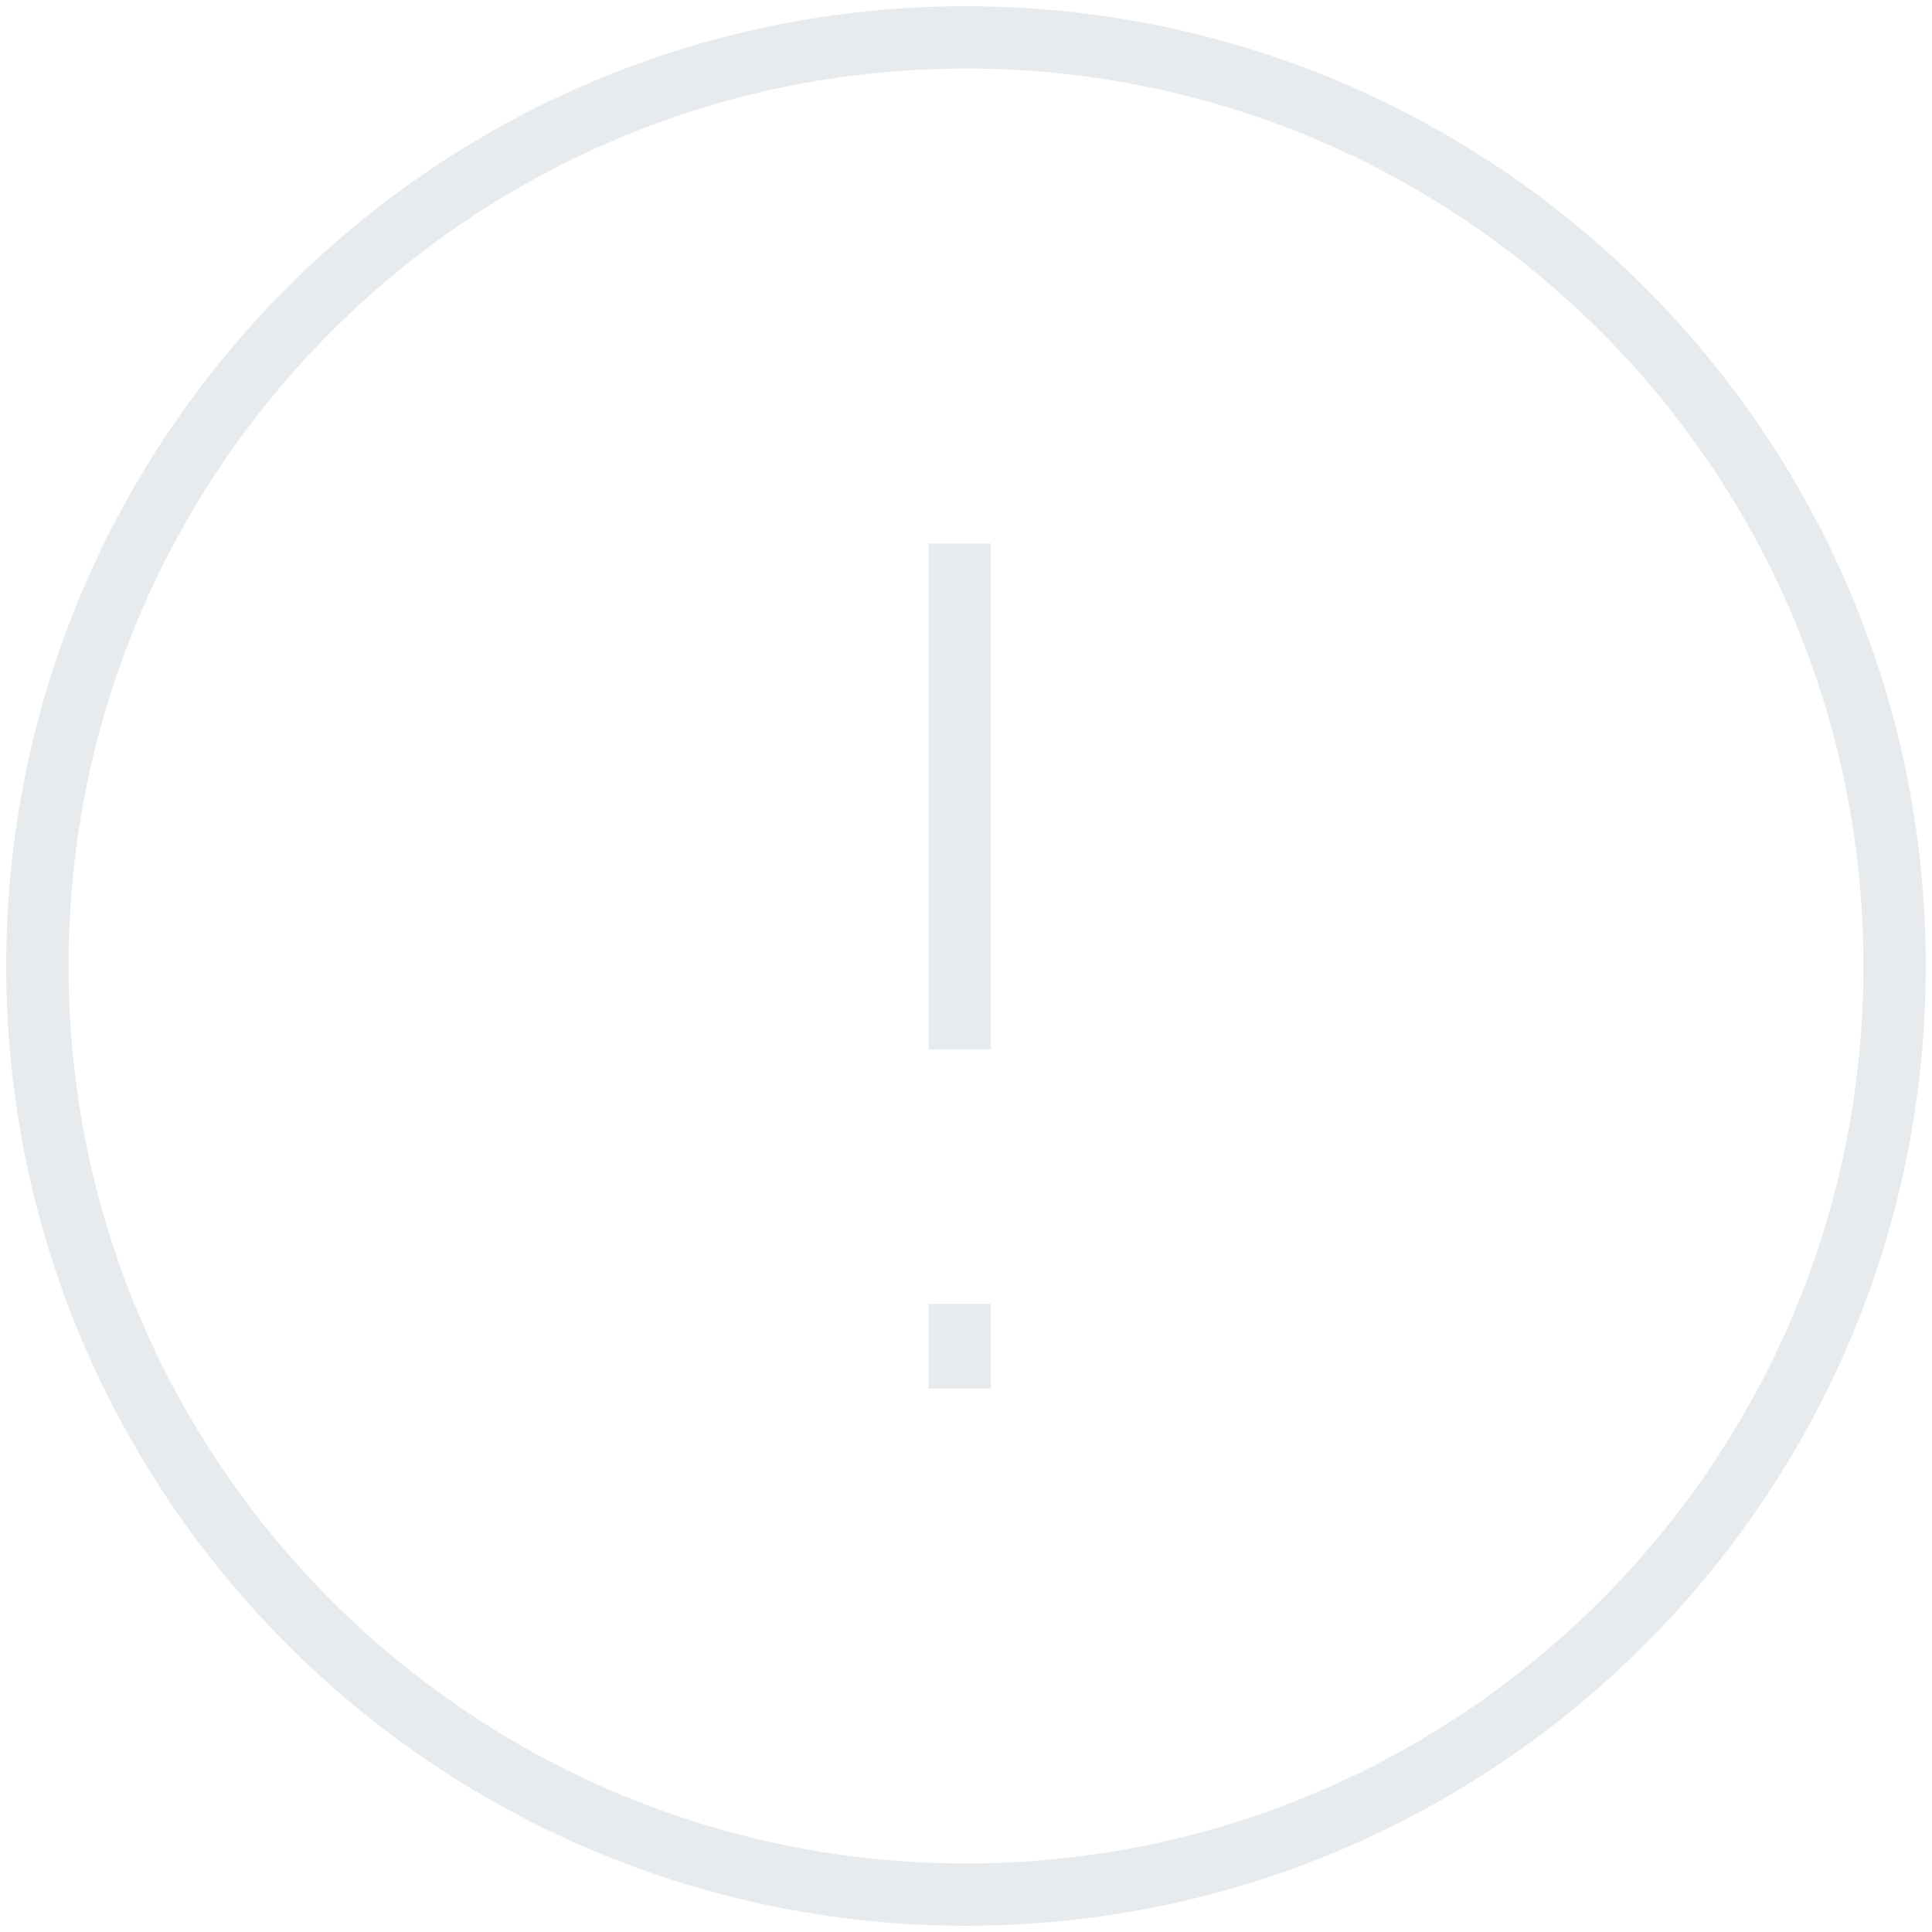
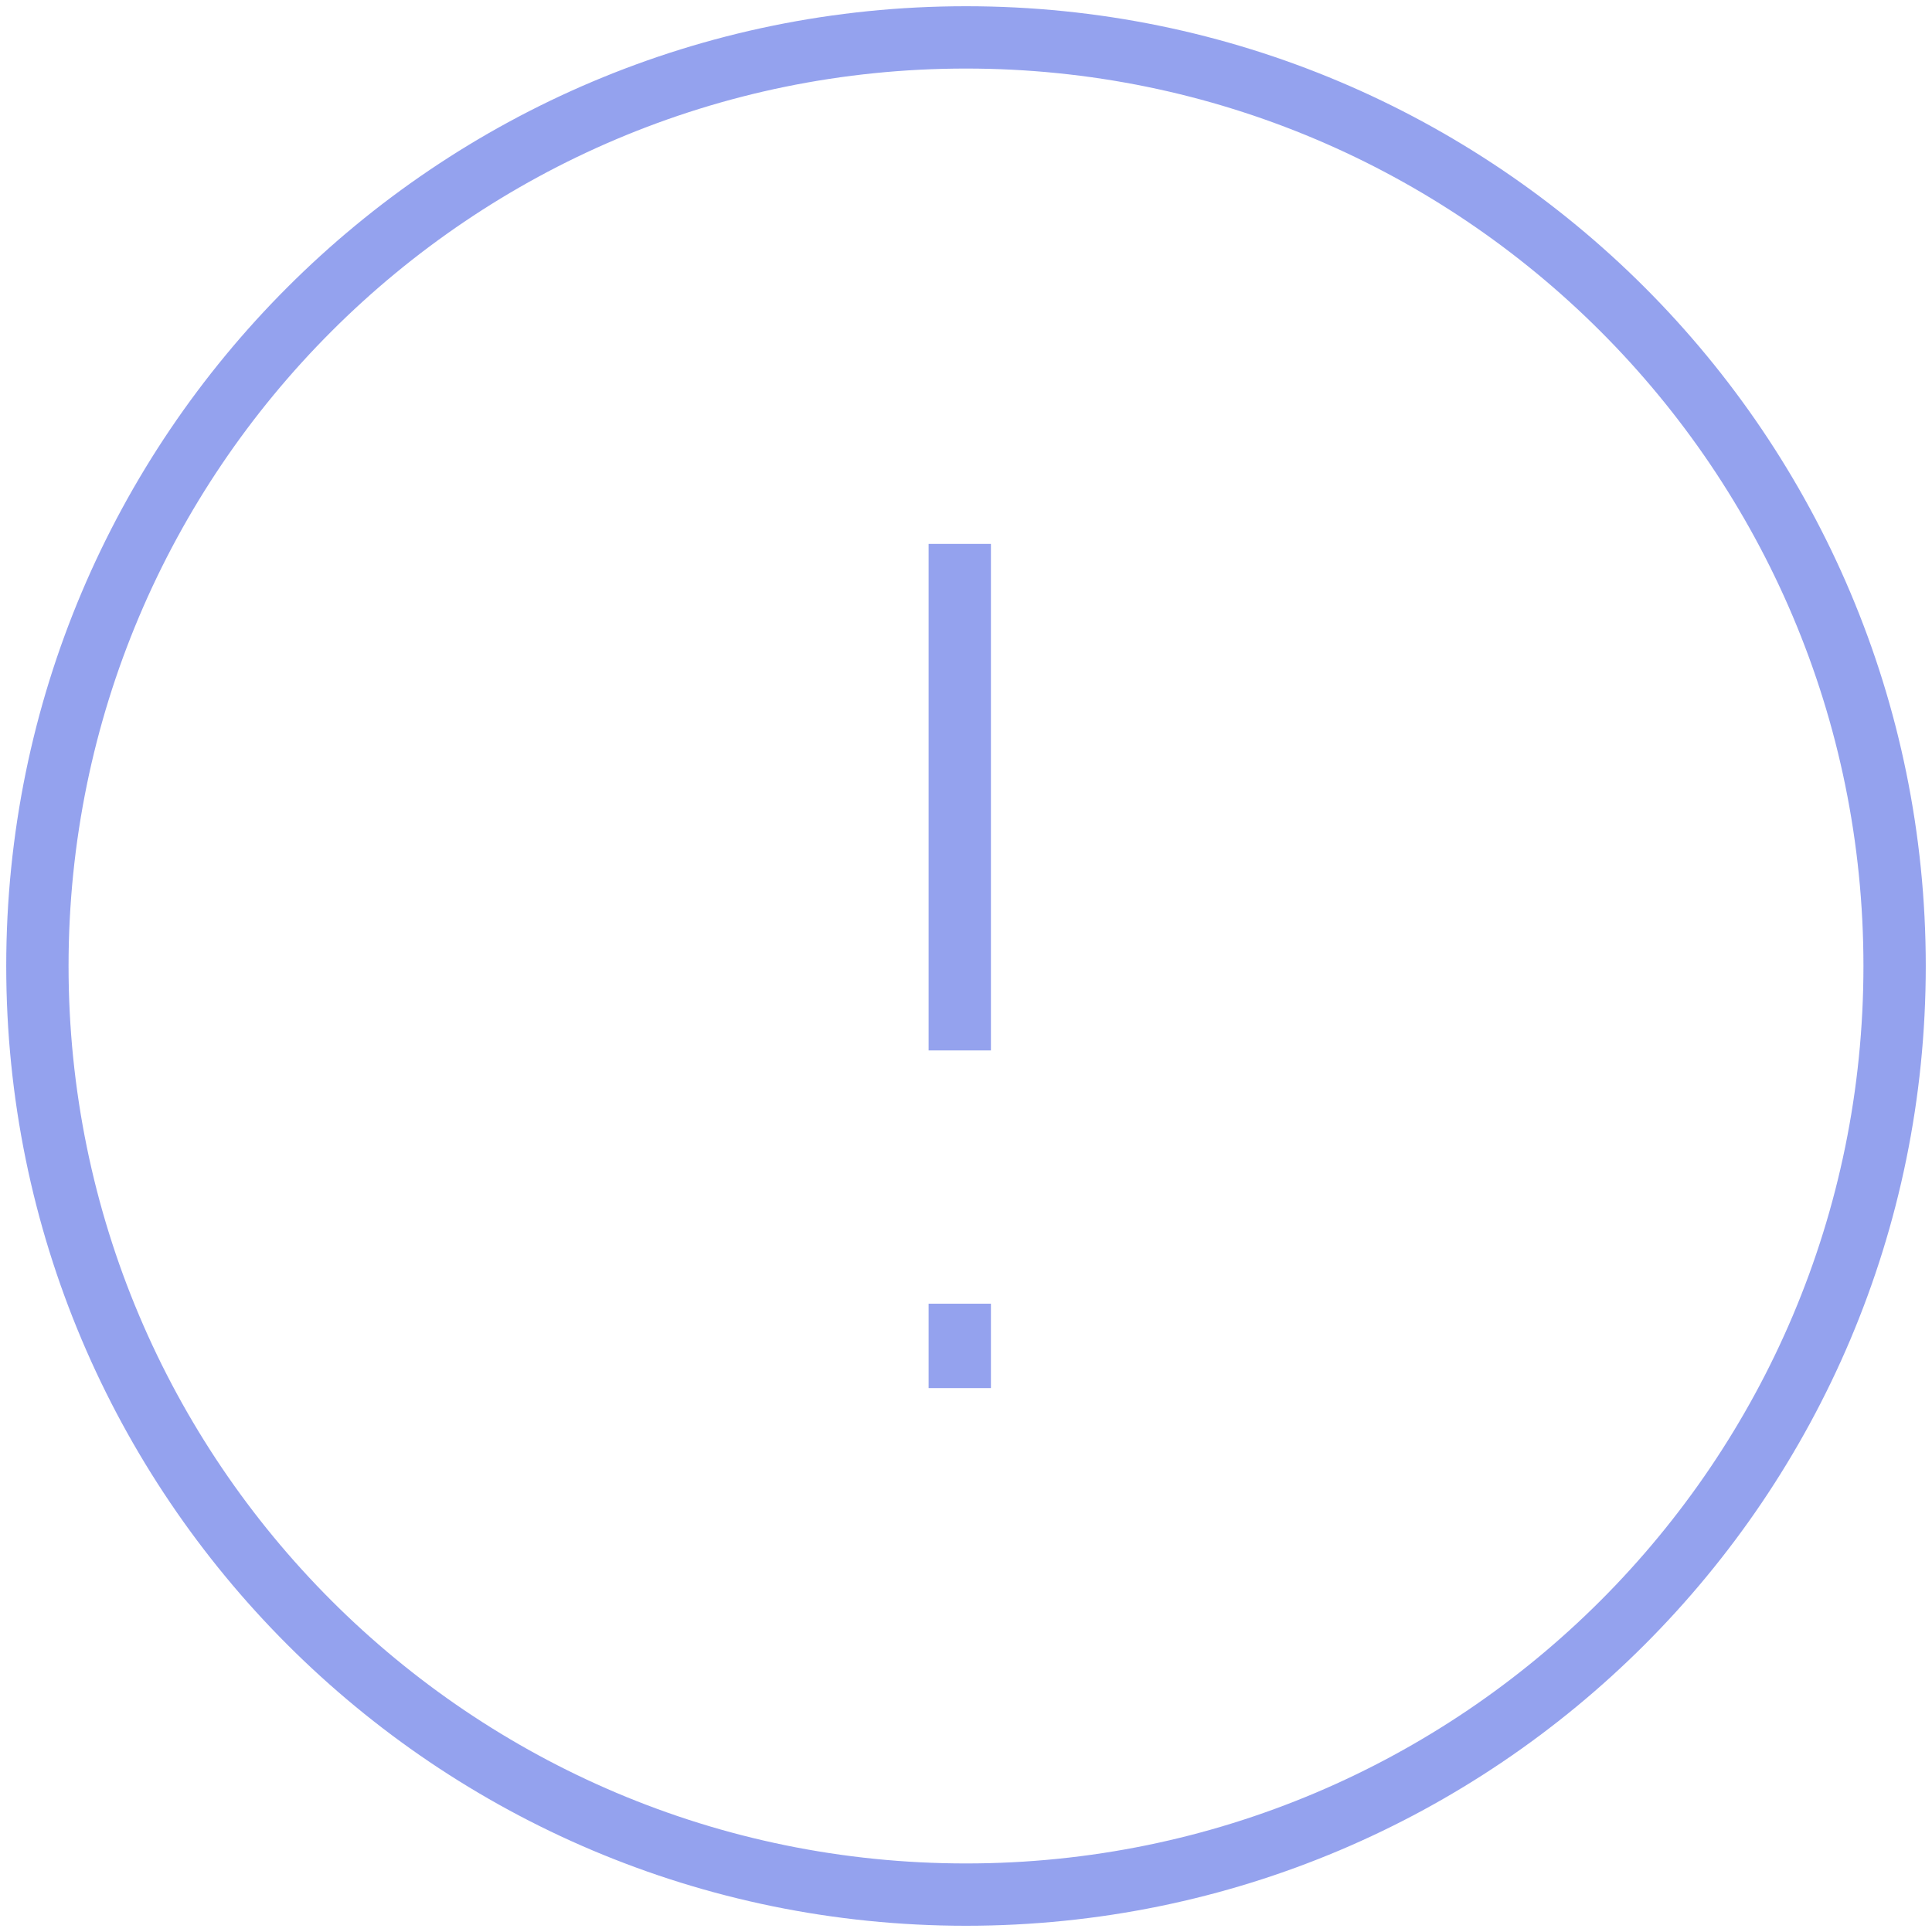
- <svg xmlns="http://www.w3.org/2000/svg" version="1.1" id="Layer_1" x="0px" y="0px" viewBox="0 0 155 155" style="enable-background:new 0 0 155 155;" xml:space="preserve">
-   <style type="text/css">
- 	.st0{opacity:0.7;}
- 	.st1{fill:none;stroke:#DEE2E6;stroke-width:5;}
- </style>
-   <g id="Onboarding" class="st0">
-     <g id="_x30_.5-_x2013_-Request-Backup" transform="translate(-112, -63)">
+ <svg xmlns="http://www.w3.org/2000/svg" width="155px" height="155px" viewBox="0 0 155 155" version="1.1">
+   <defs />
+   <g id="Onboarding" stroke="none" stroke-width="1" fill="none" fill-rule="evenodd" opacity="0.7">
+     <g id="0.5-–-Request-Backup" transform="translate(-112, -63)" stroke-width="5" stroke="#677AE7">
      <g id="warning" transform="translate(115, 66)">
        <g id="Group">
-           <circle id="Oval" class="st1" cx="74.5" cy="74.5" r="74.5" />
-           <path id="Shape" class="st1" d="M74,40.6v40.6" />
-           <path id="Shape_1_" class="st1" d="M74,101.6v6.8" />
+           <circle id="Oval" cx="74.5" cy="74.5" r="74.5" />
+           <path d="M74,40.636 L74,81.273" id="Shape" />
+           <path d="M74,101.591 L74,108.364" id="Shape" />
        </g>
      </g>
    </g>
  </g>
</svg>
